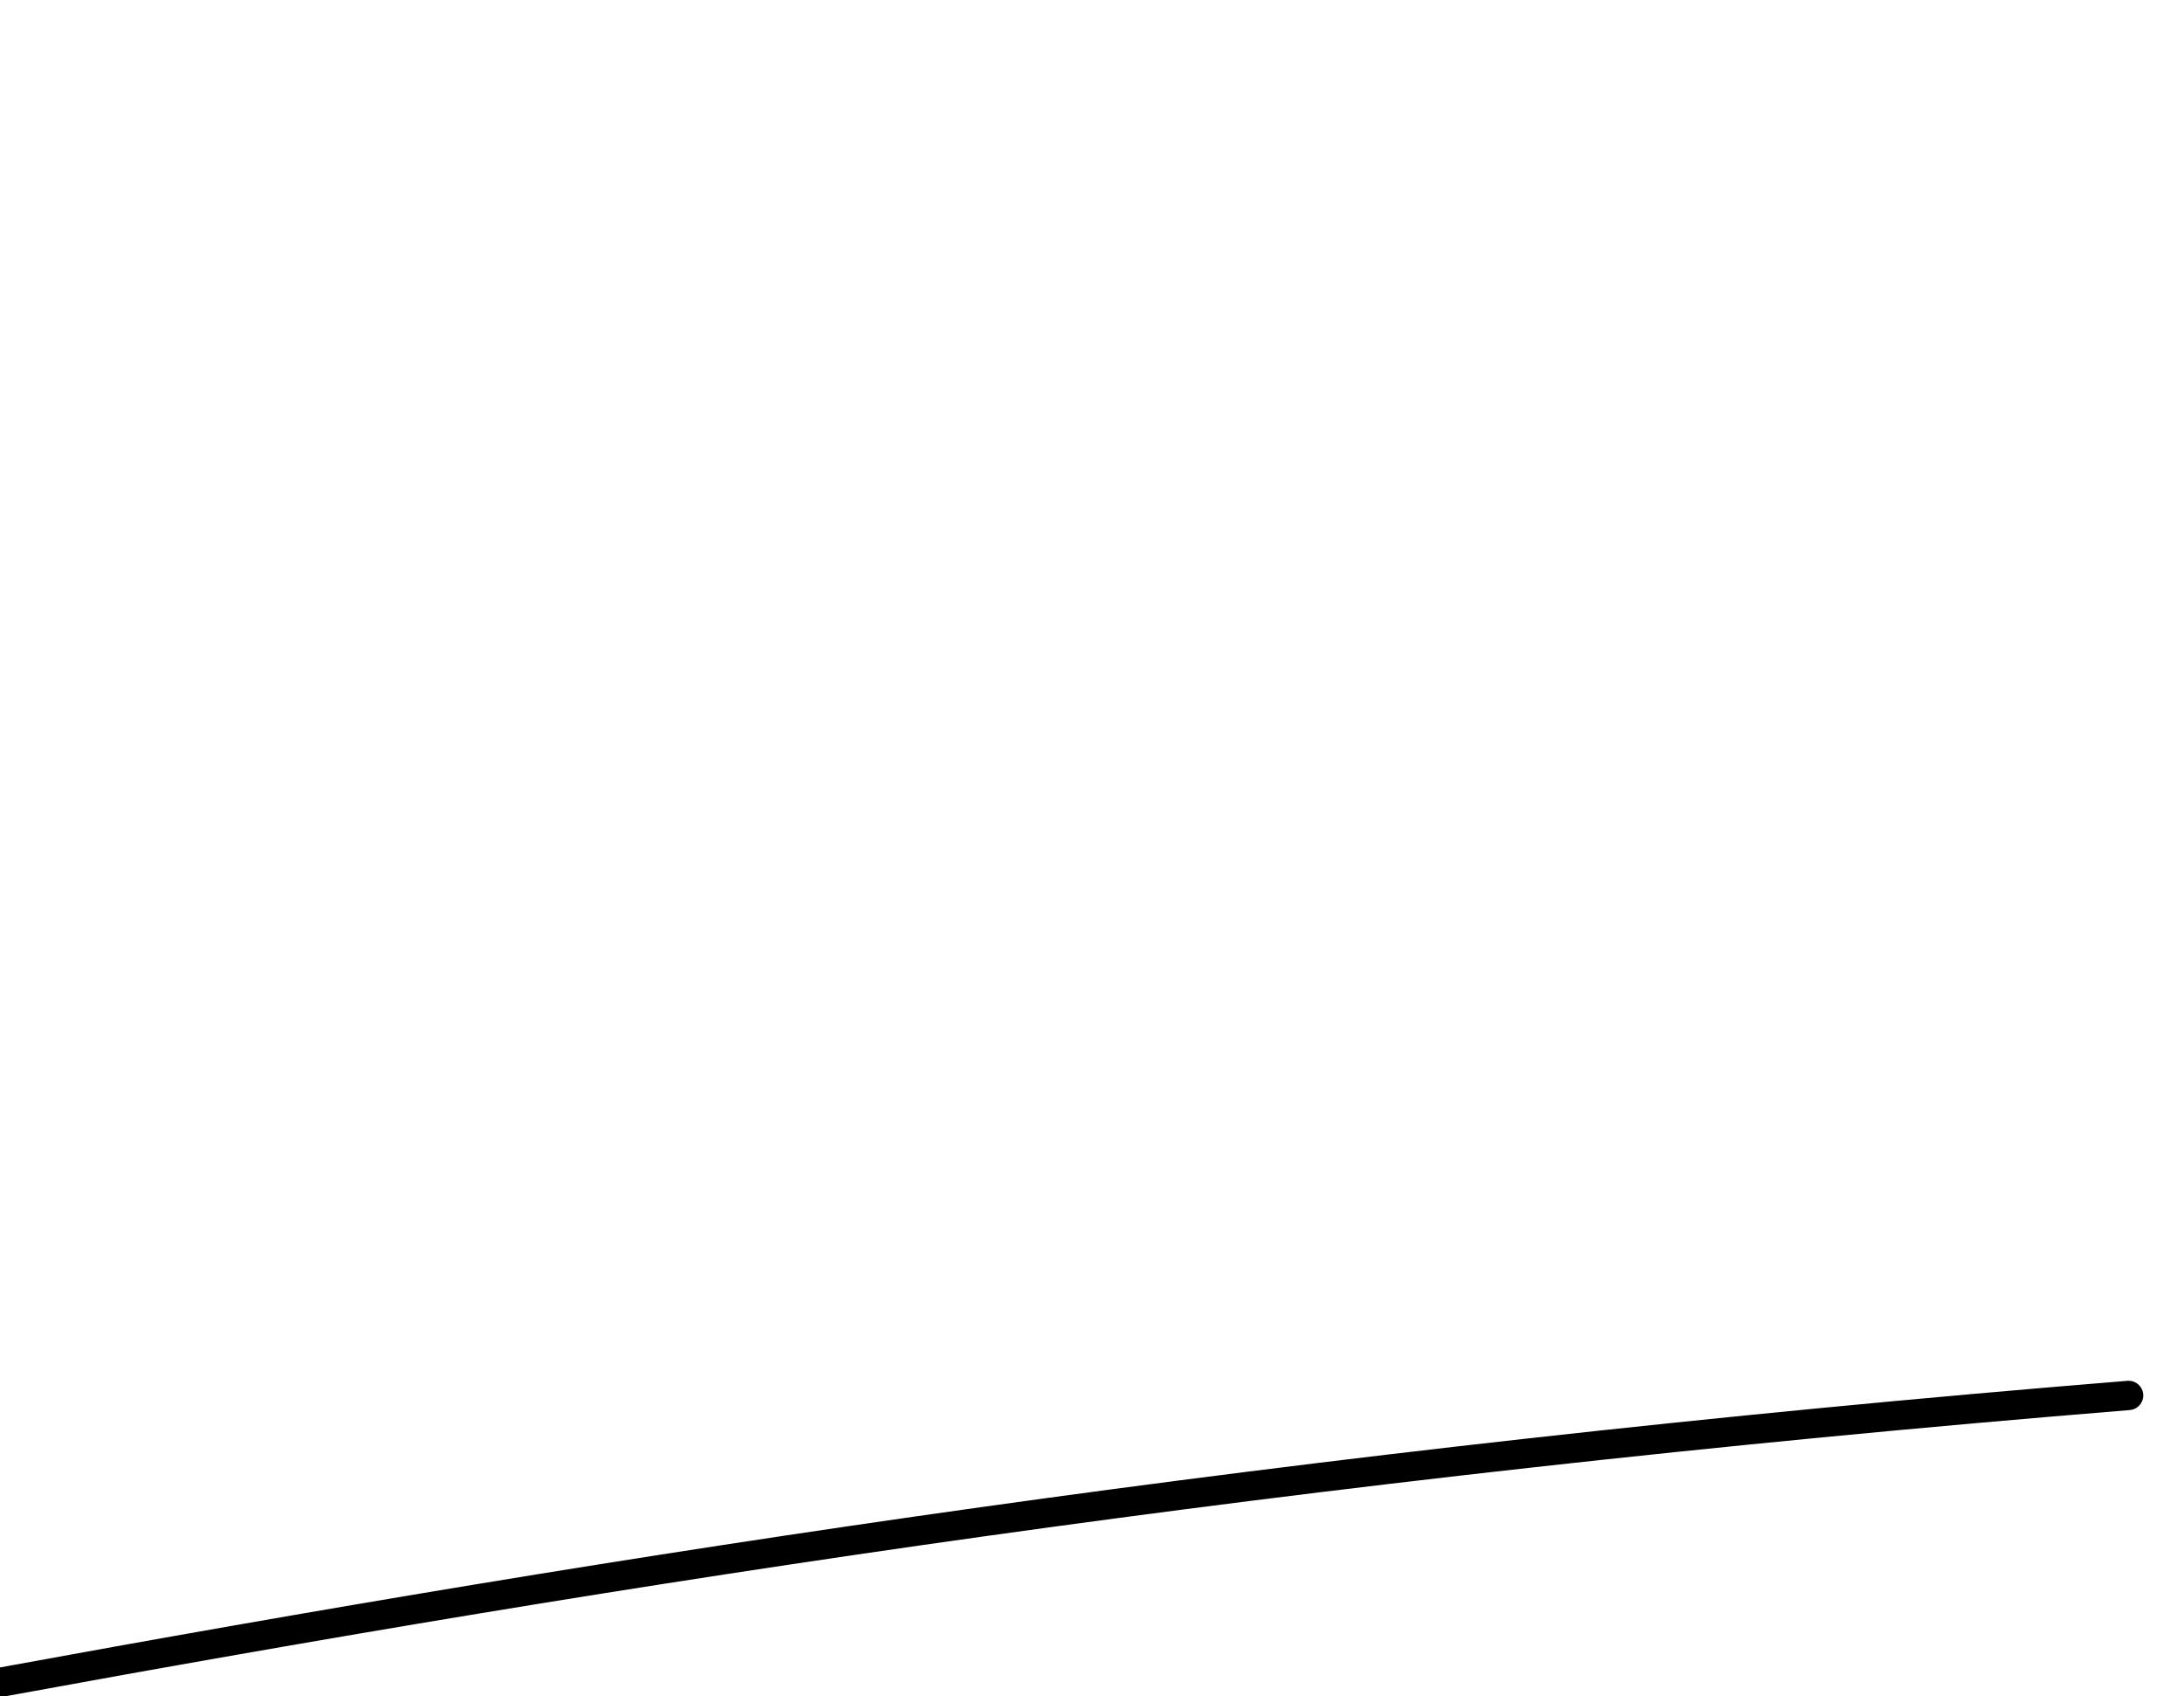
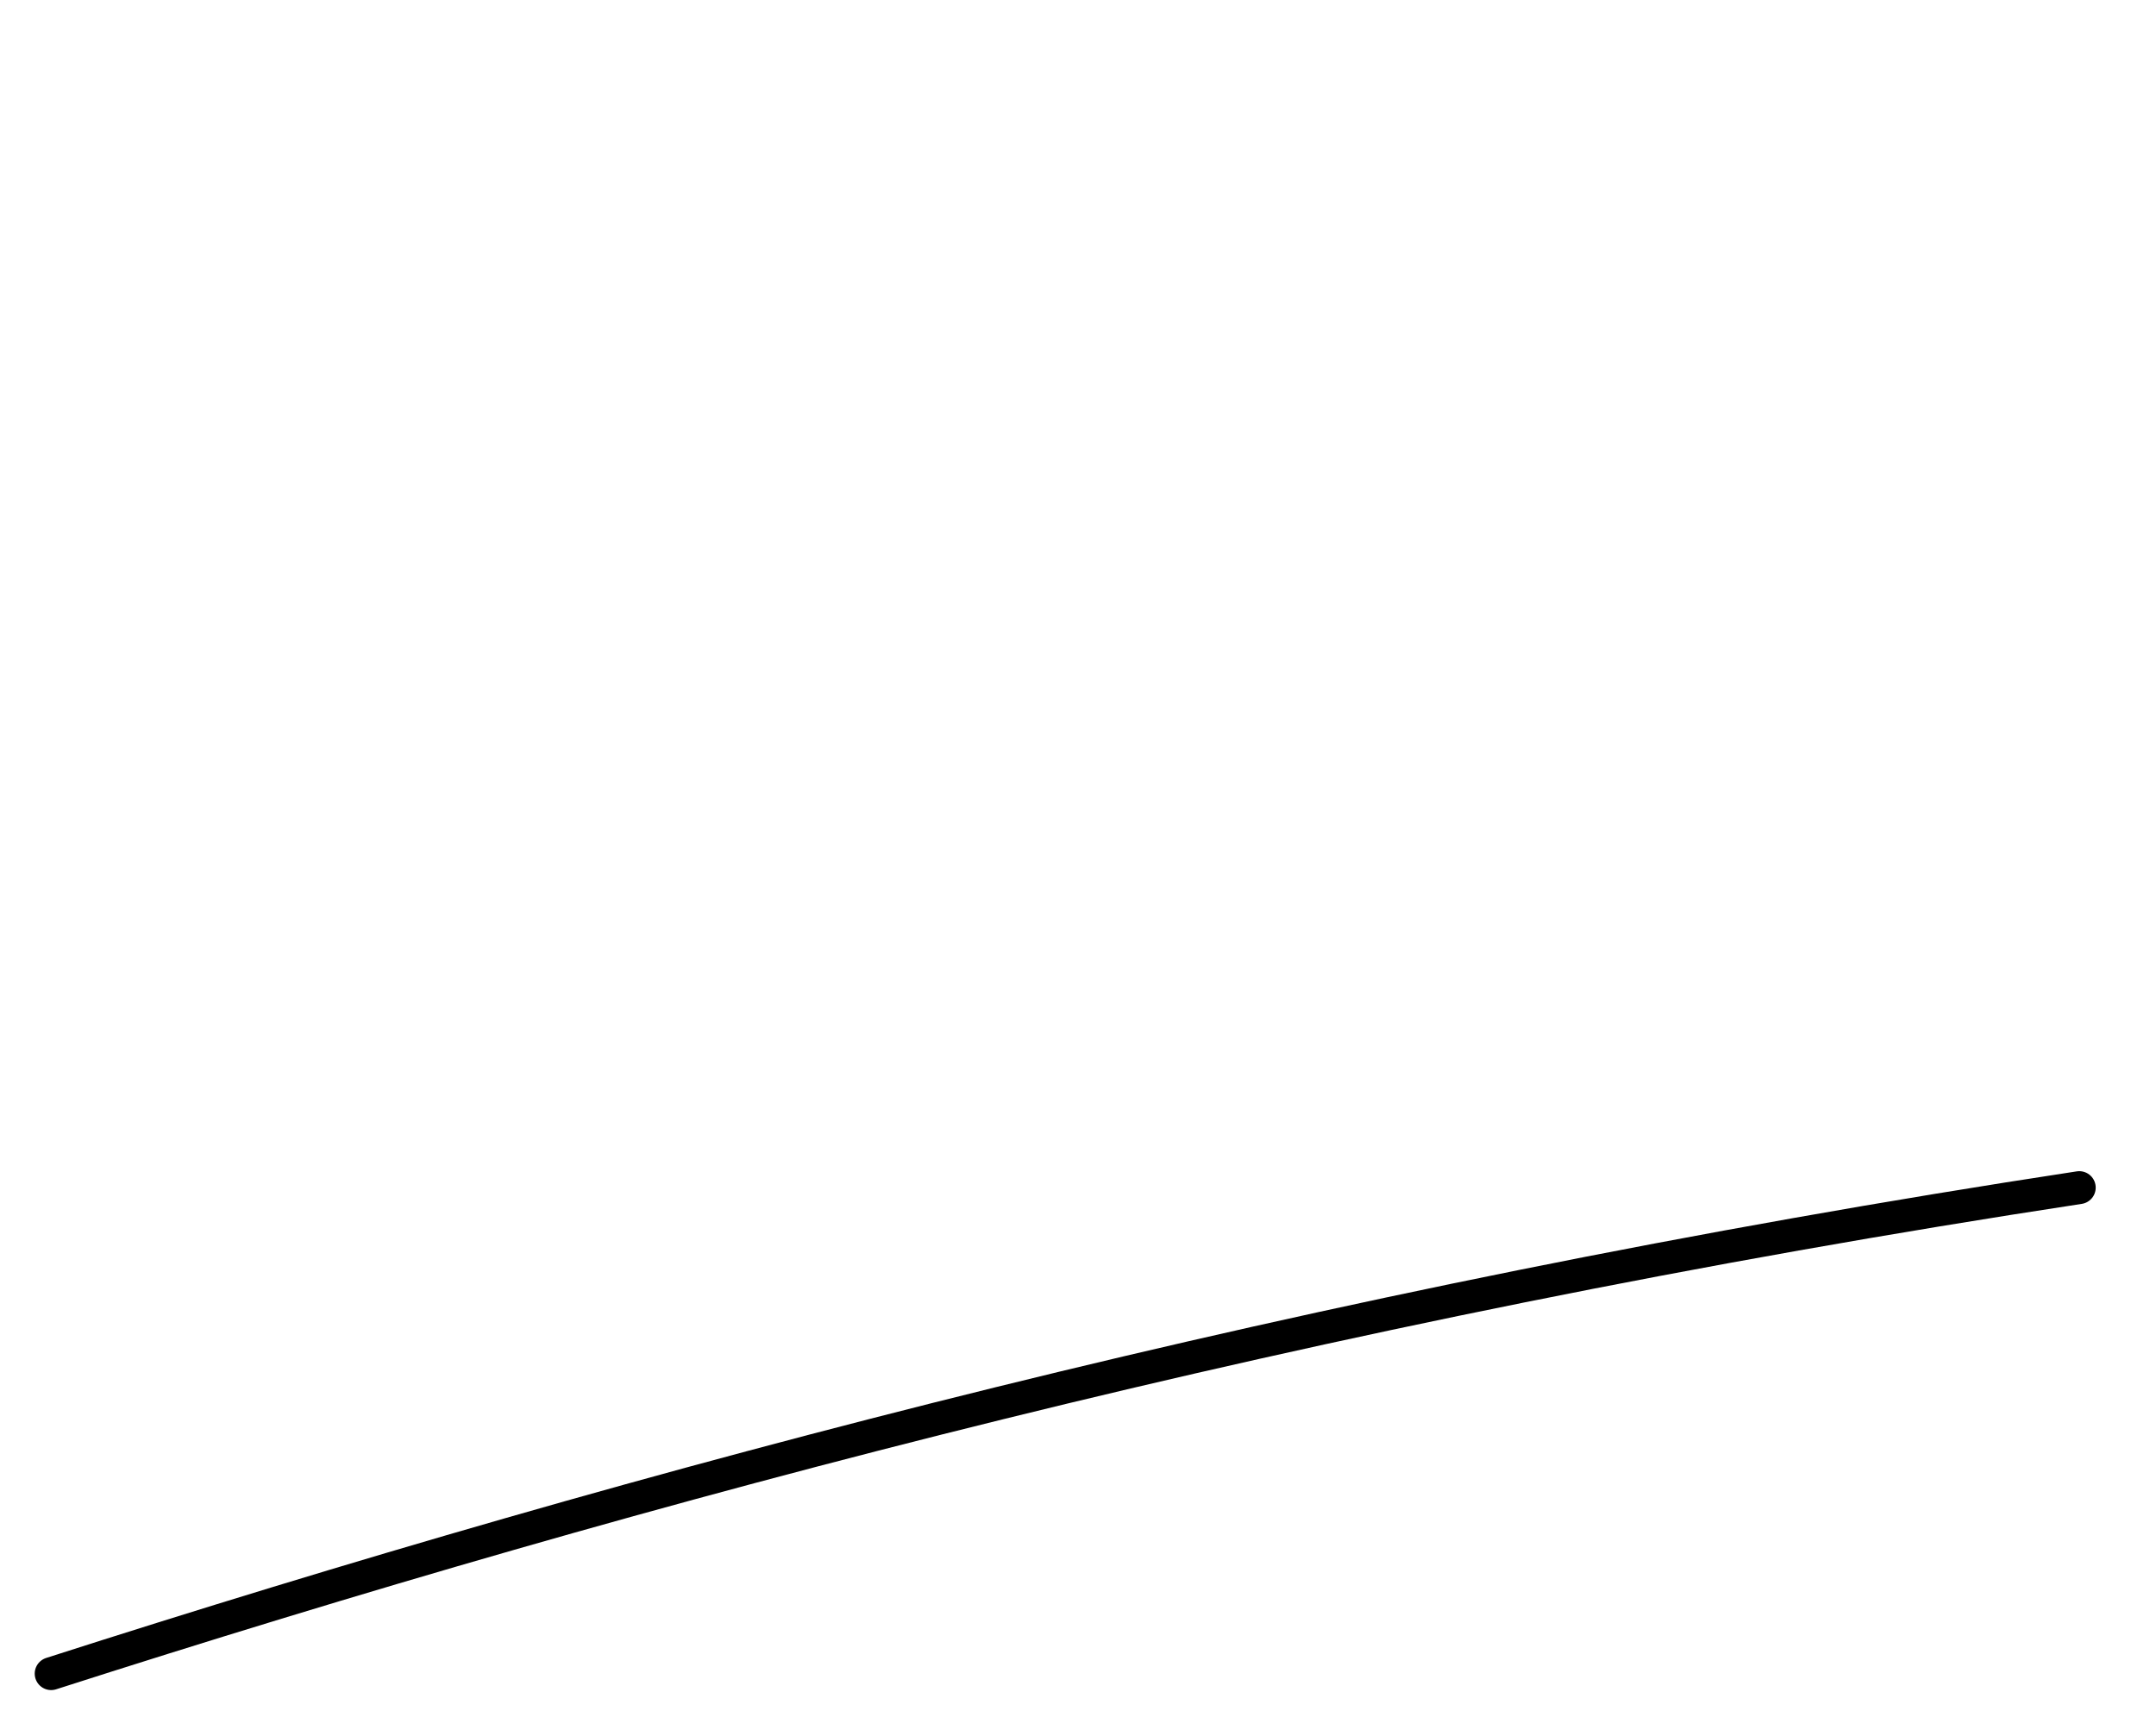
- <svg xmlns="http://www.w3.org/2000/svg" viewBox="0 0 670 520" fill="none" color="currentColor">
-   <path d="M0 516 C191 481 395 449 653 428" stroke="currentColor" stroke-width="9" stroke-linecap="round" />
+ <svg xmlns="http://www.w3.org/2000/svg" viewBox="90 260 590 475" fill="none" color="currentColor">
+   <path d="M104 718 C266 666 449 617 659 585" stroke="currentColor" stroke-width="9" stroke-linecap="round" />
</svg>
